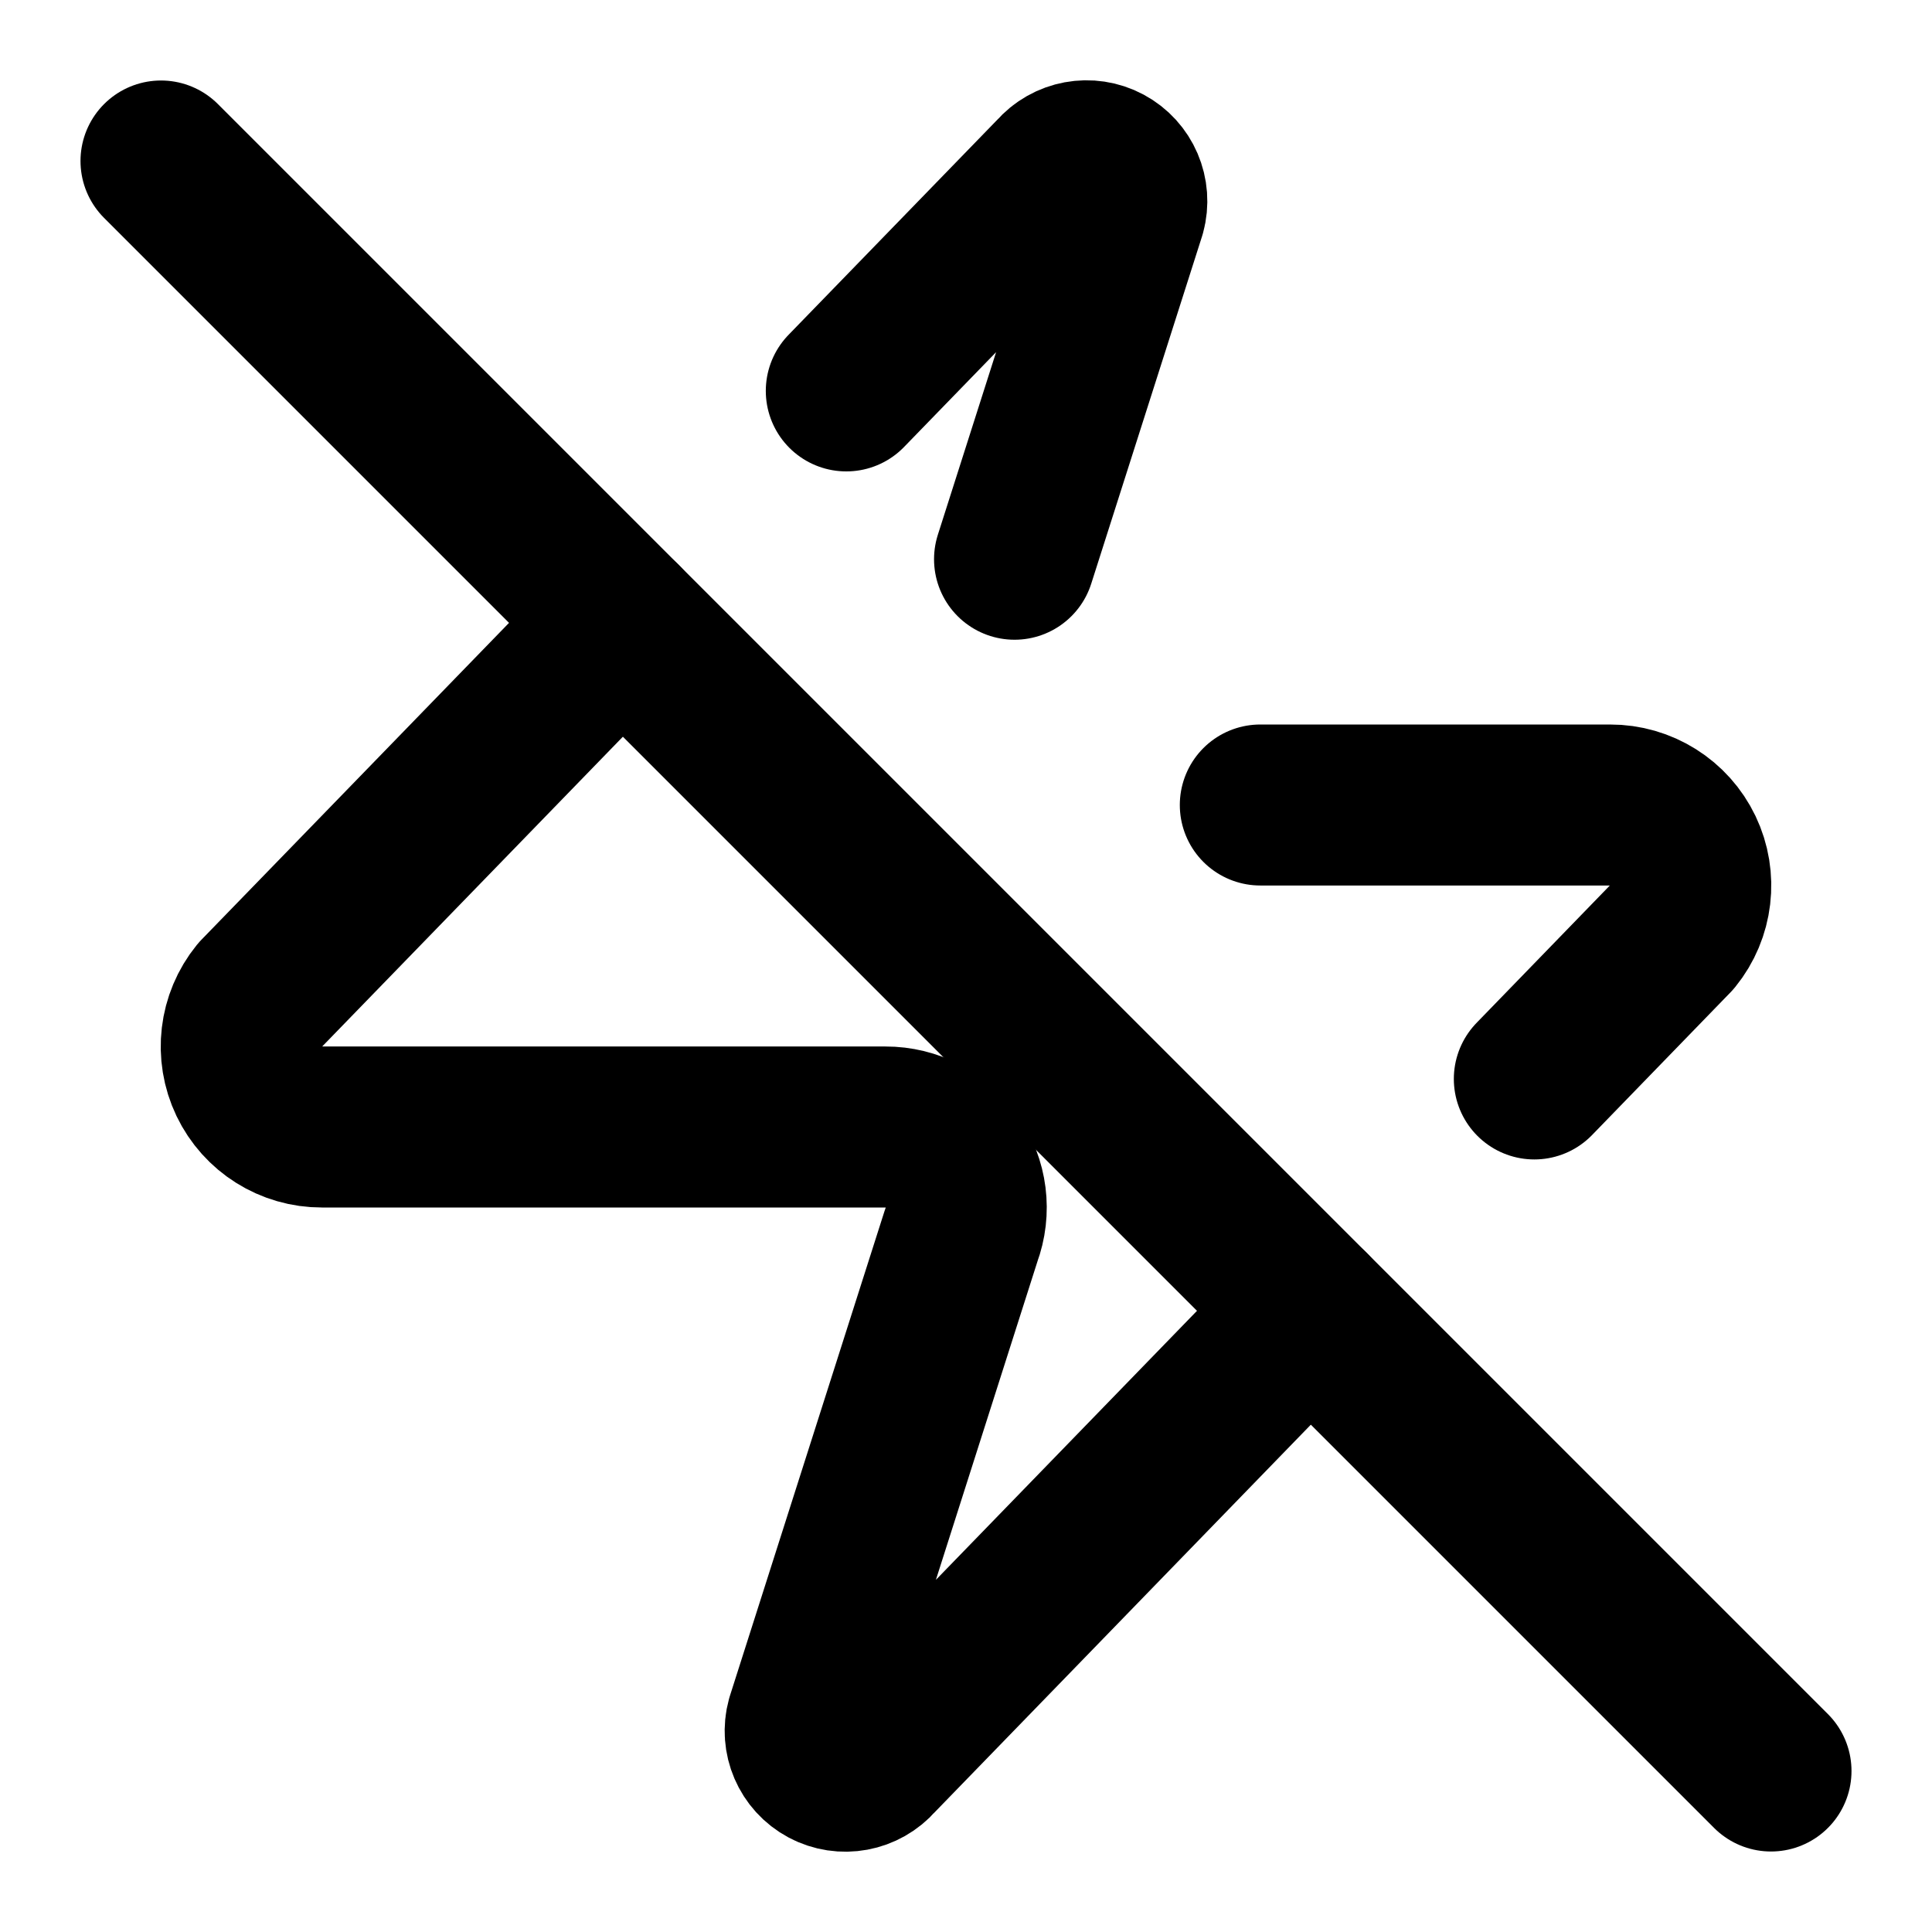
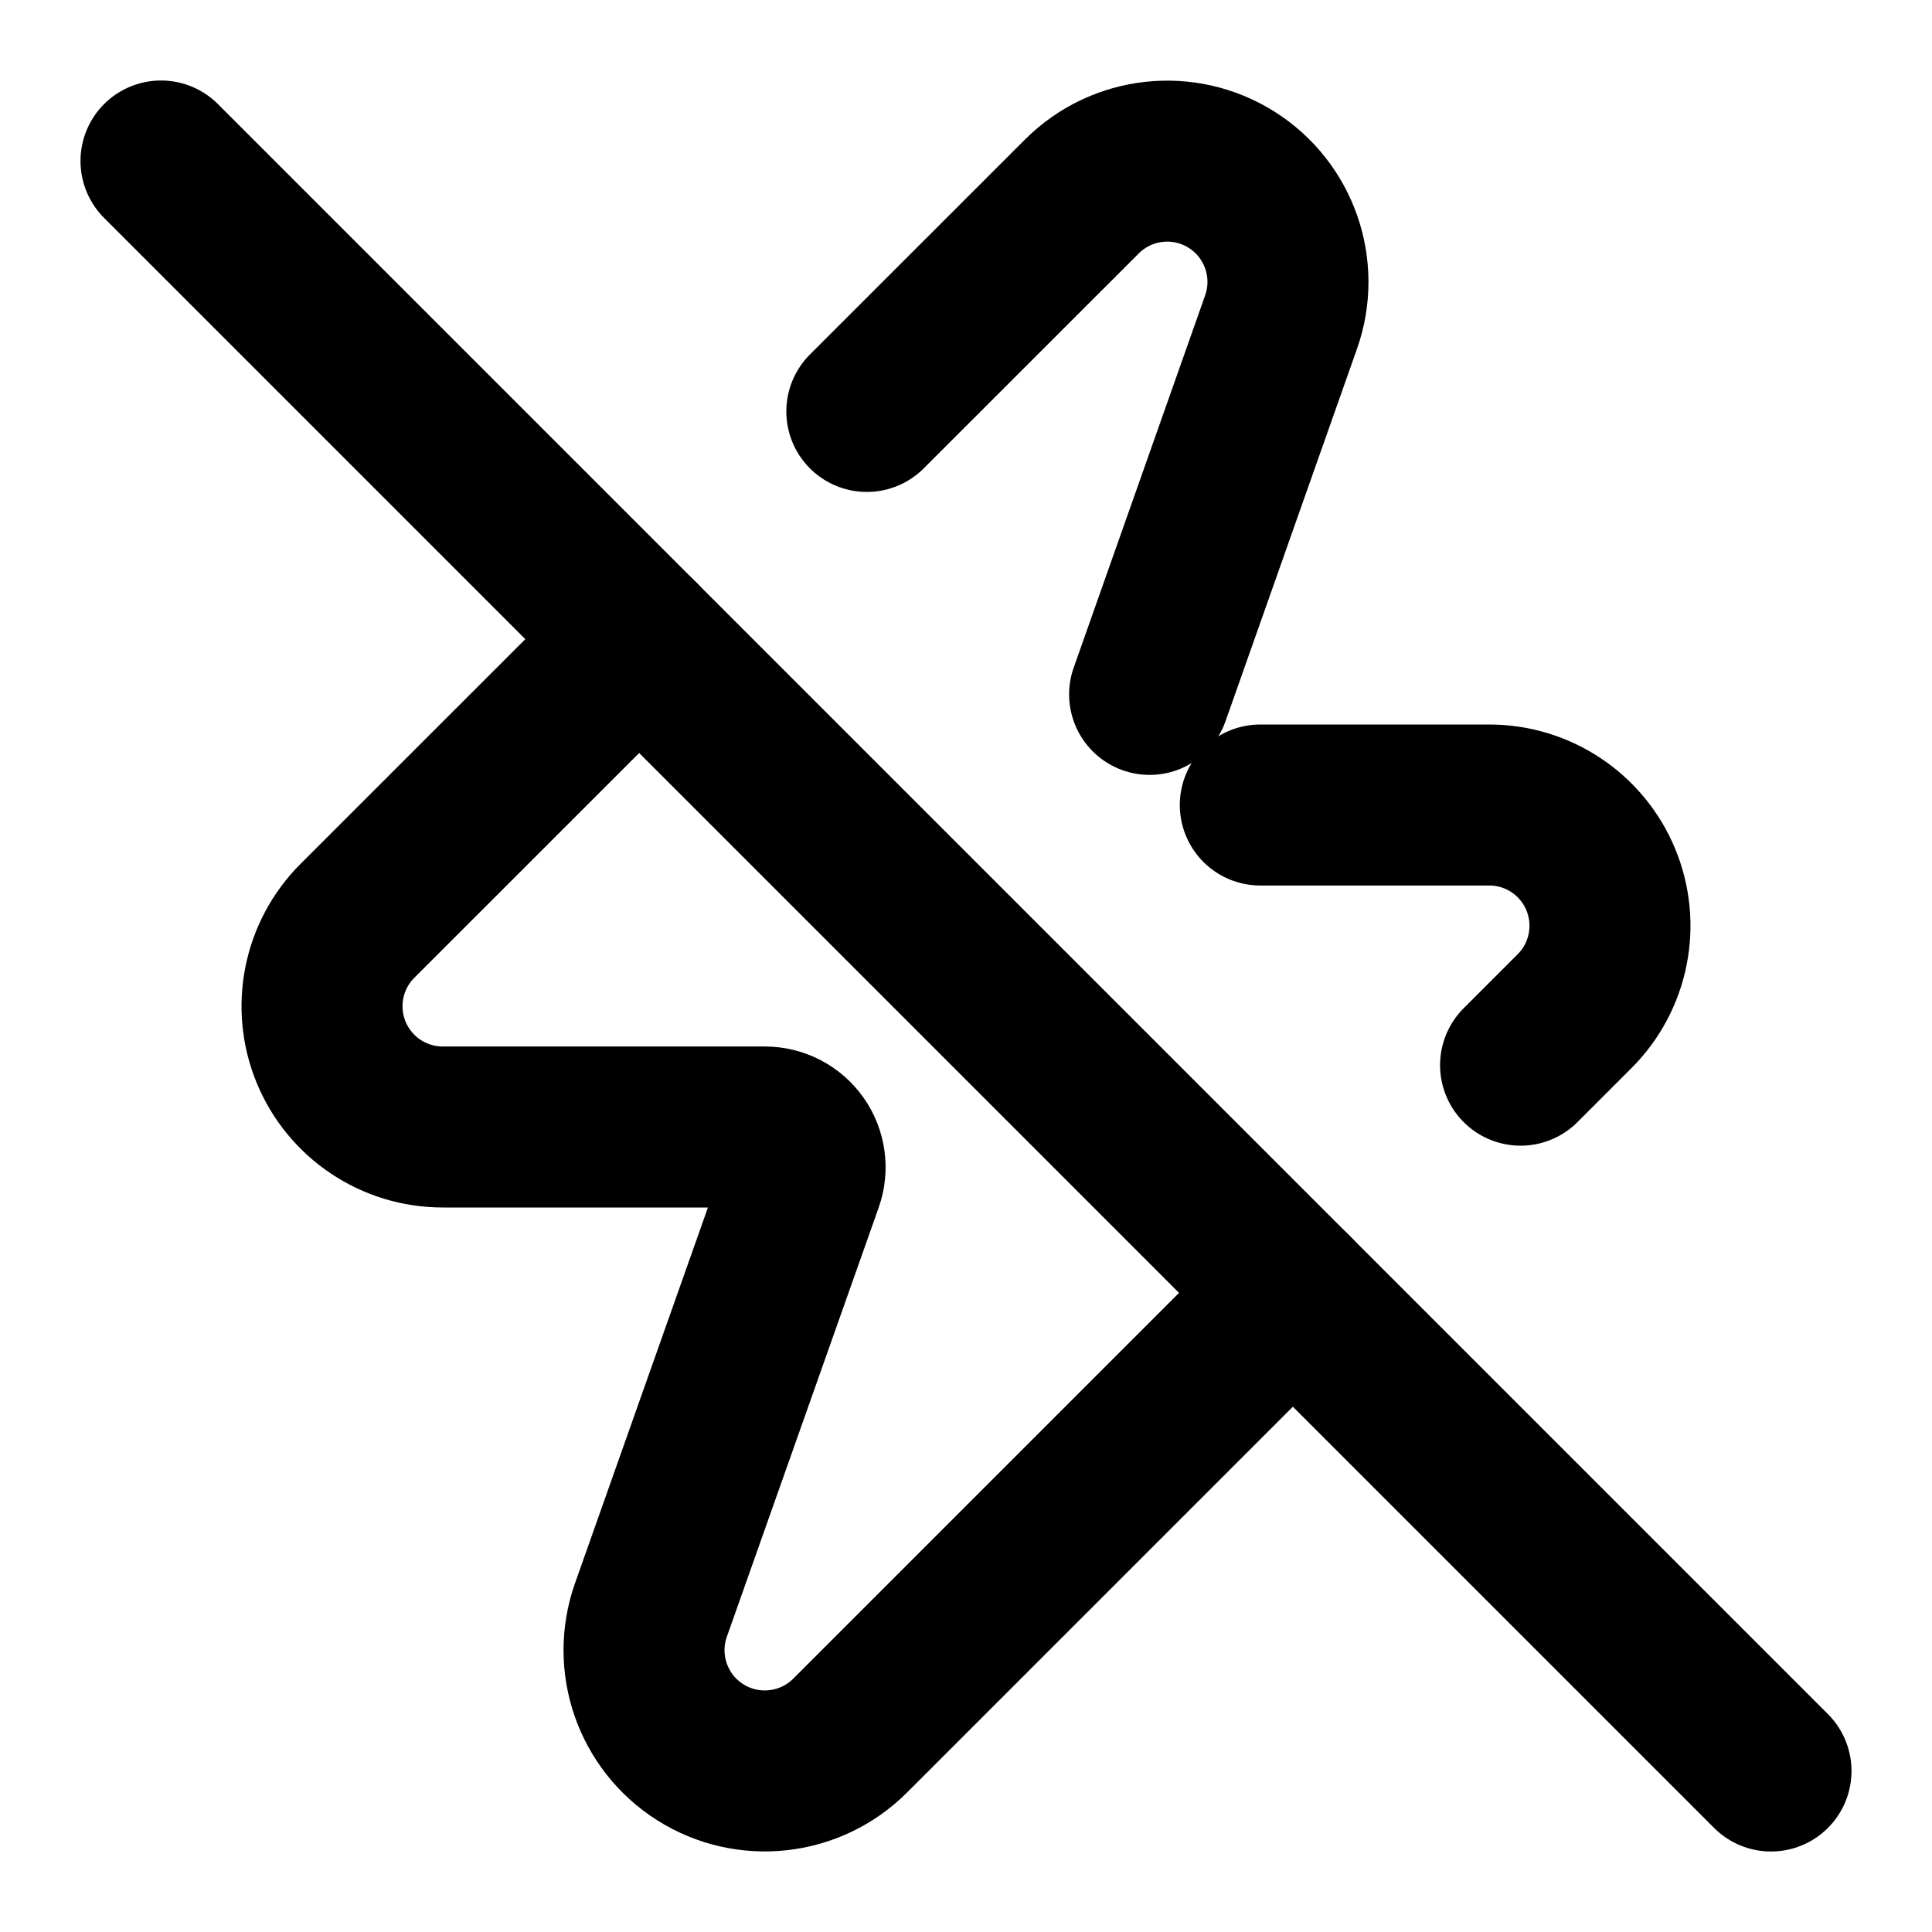
<svg xmlns="http://www.w3.org/2000/svg" viewBox="0 0 24 24" fill="none" stroke="currentColor" stroke-width="2" stroke-linecap="round" stroke-linejoin="round">
-   <path d="M10.513 4.856 13.12 2.17a.5.5 0 0 1 .86.46l-1.377 4.317" />
-   <path d="M15.656 10H20a1 1 0 0 1 .78 1.63l-1.72 1.773" />
-   <path d="M16.273 16.273 10.88 21.83a.5.5 0 0 1-.86-.46l1.92-6.02A1 1 0 0 0 11 14H4a1 1 0 0 1-.78-1.63l4.507-4.643" />
+   <path d="M10.768 5.111 13.44 2.44a1.5 1.5 0 012.474 1.561l-1.633 4.625" />
+   <path d="m18.889 13.232.672-.672A1.5 1.5 0 0018.5 10h-2.844" />
  <path d="m2 2 20 20" />
+   <path d="m7.94 7.94-3.5 3.499A1.5 1.5 0 005.5 14h4.002a.5.5 0 01.471.666L8.086 20a1.5 1.5 0 002.475 1.56l5.5-5.5" />
</svg>
